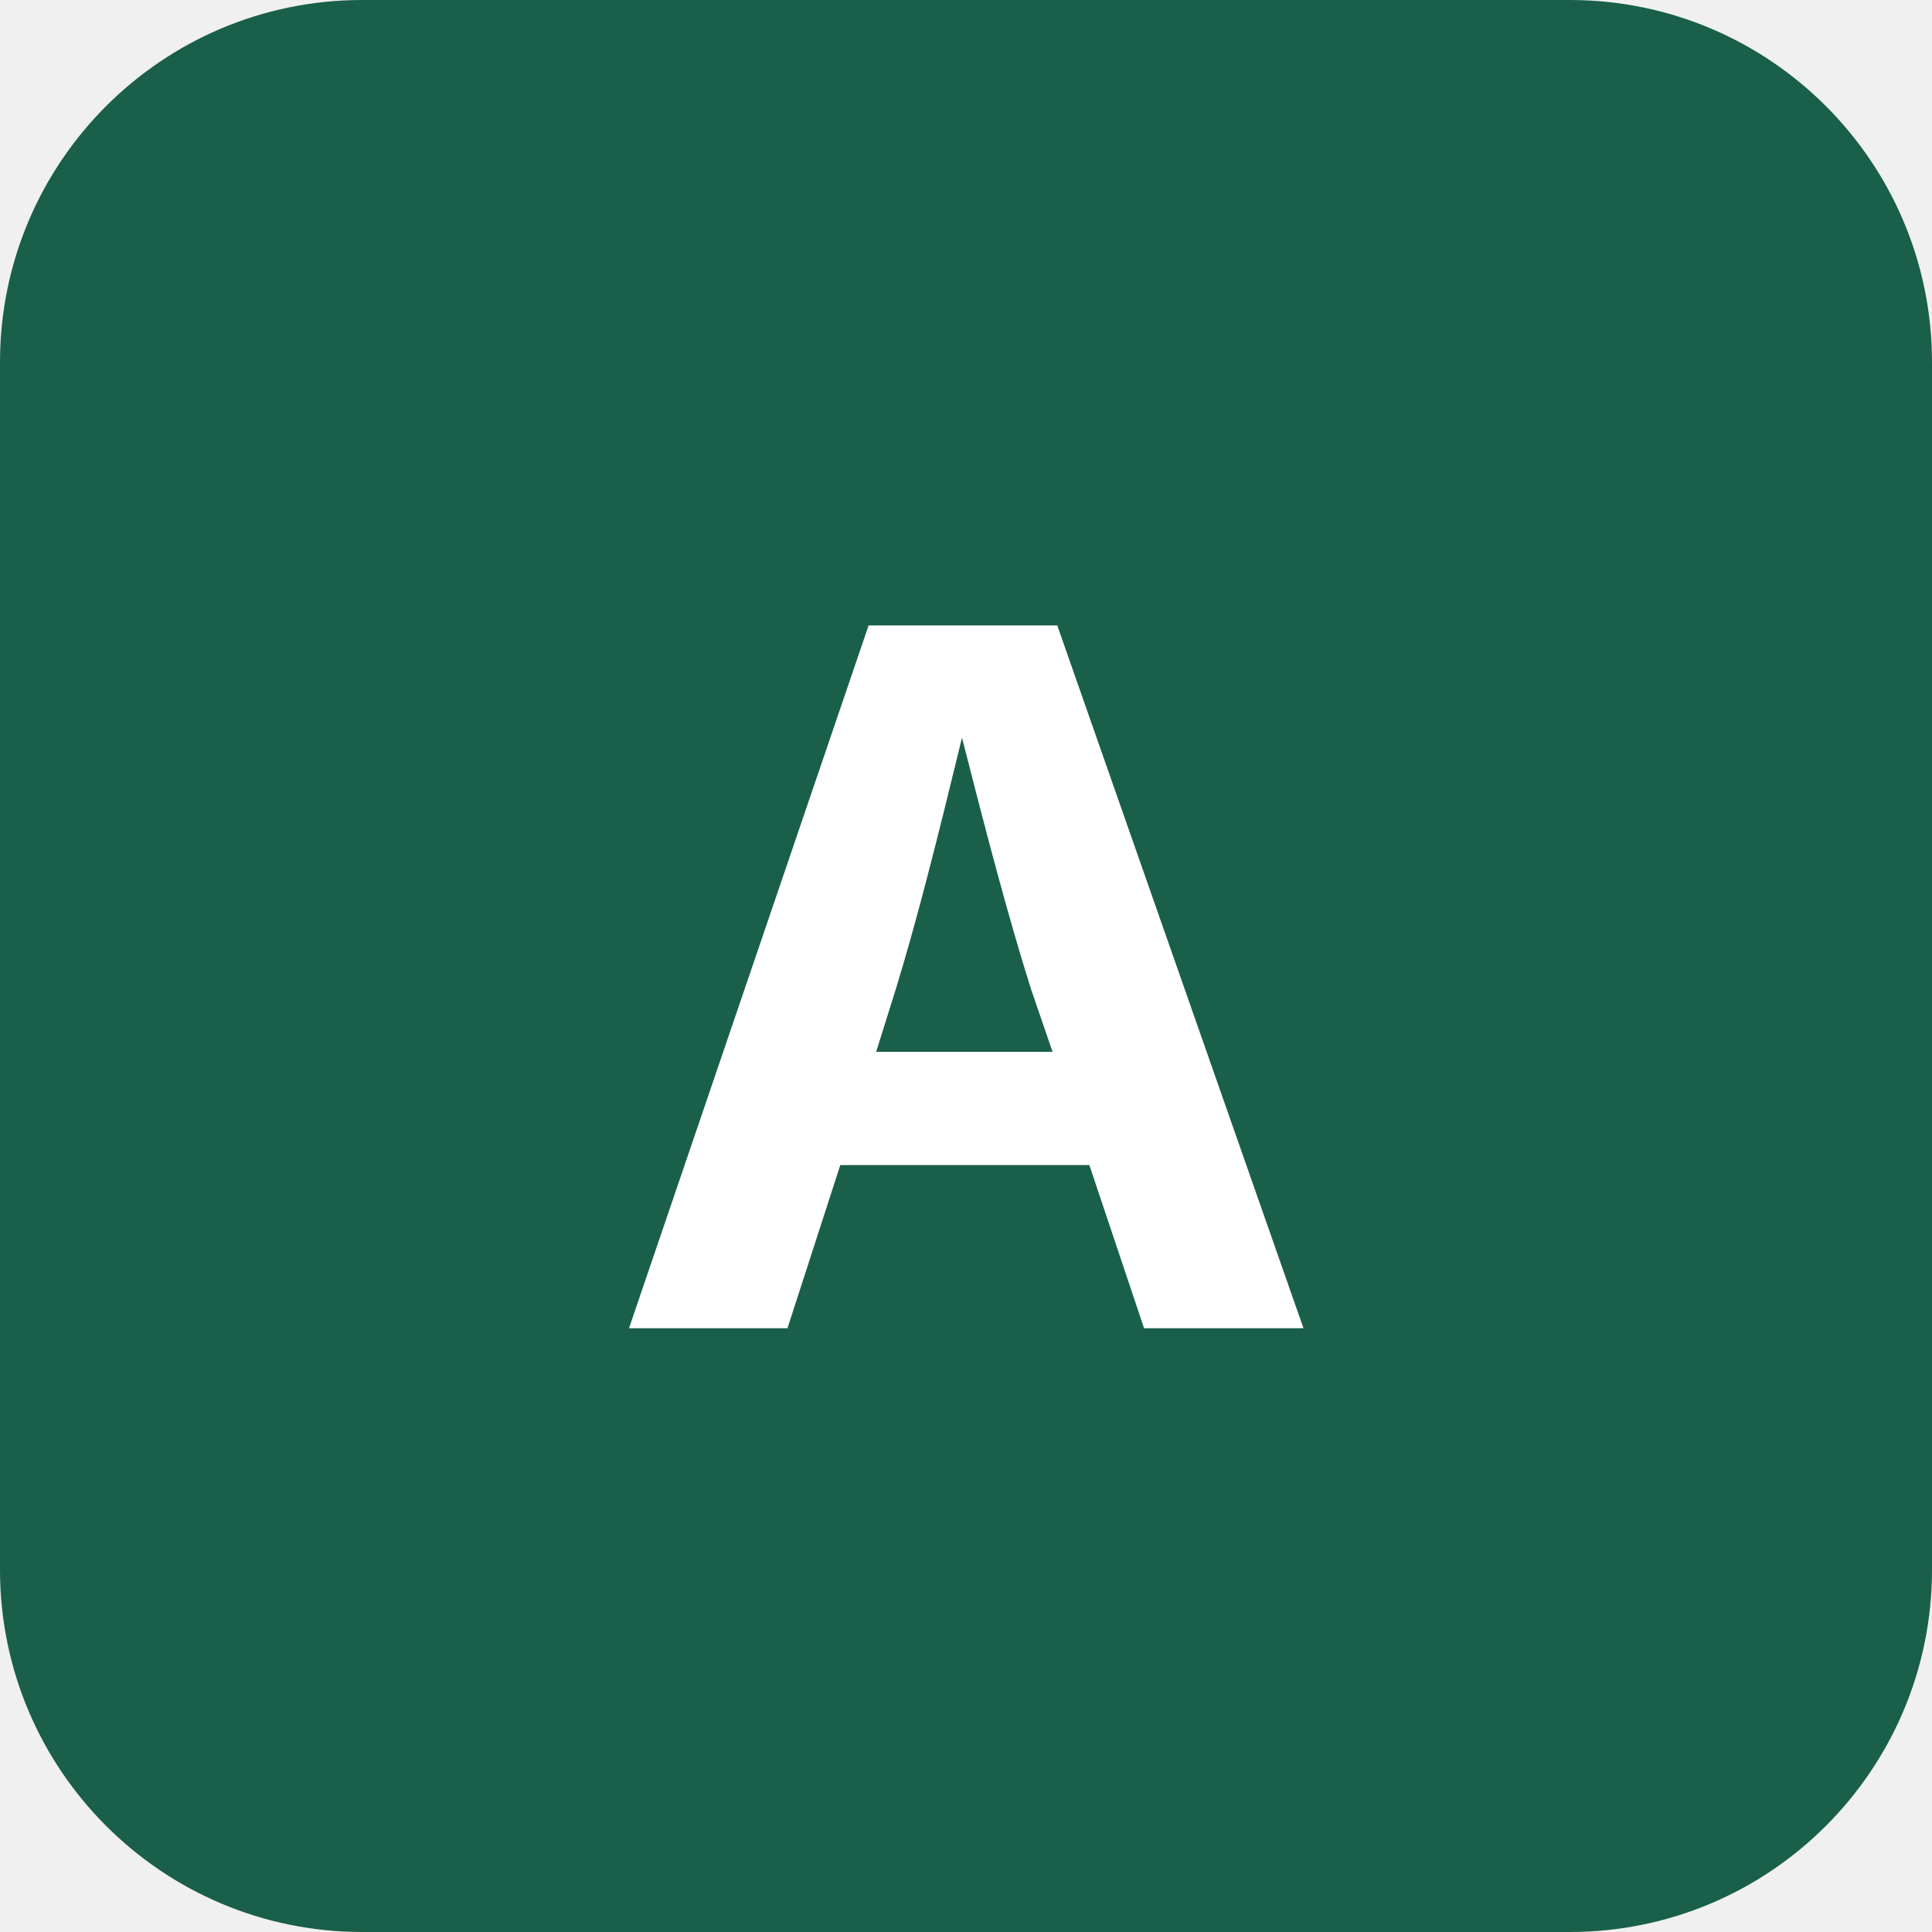
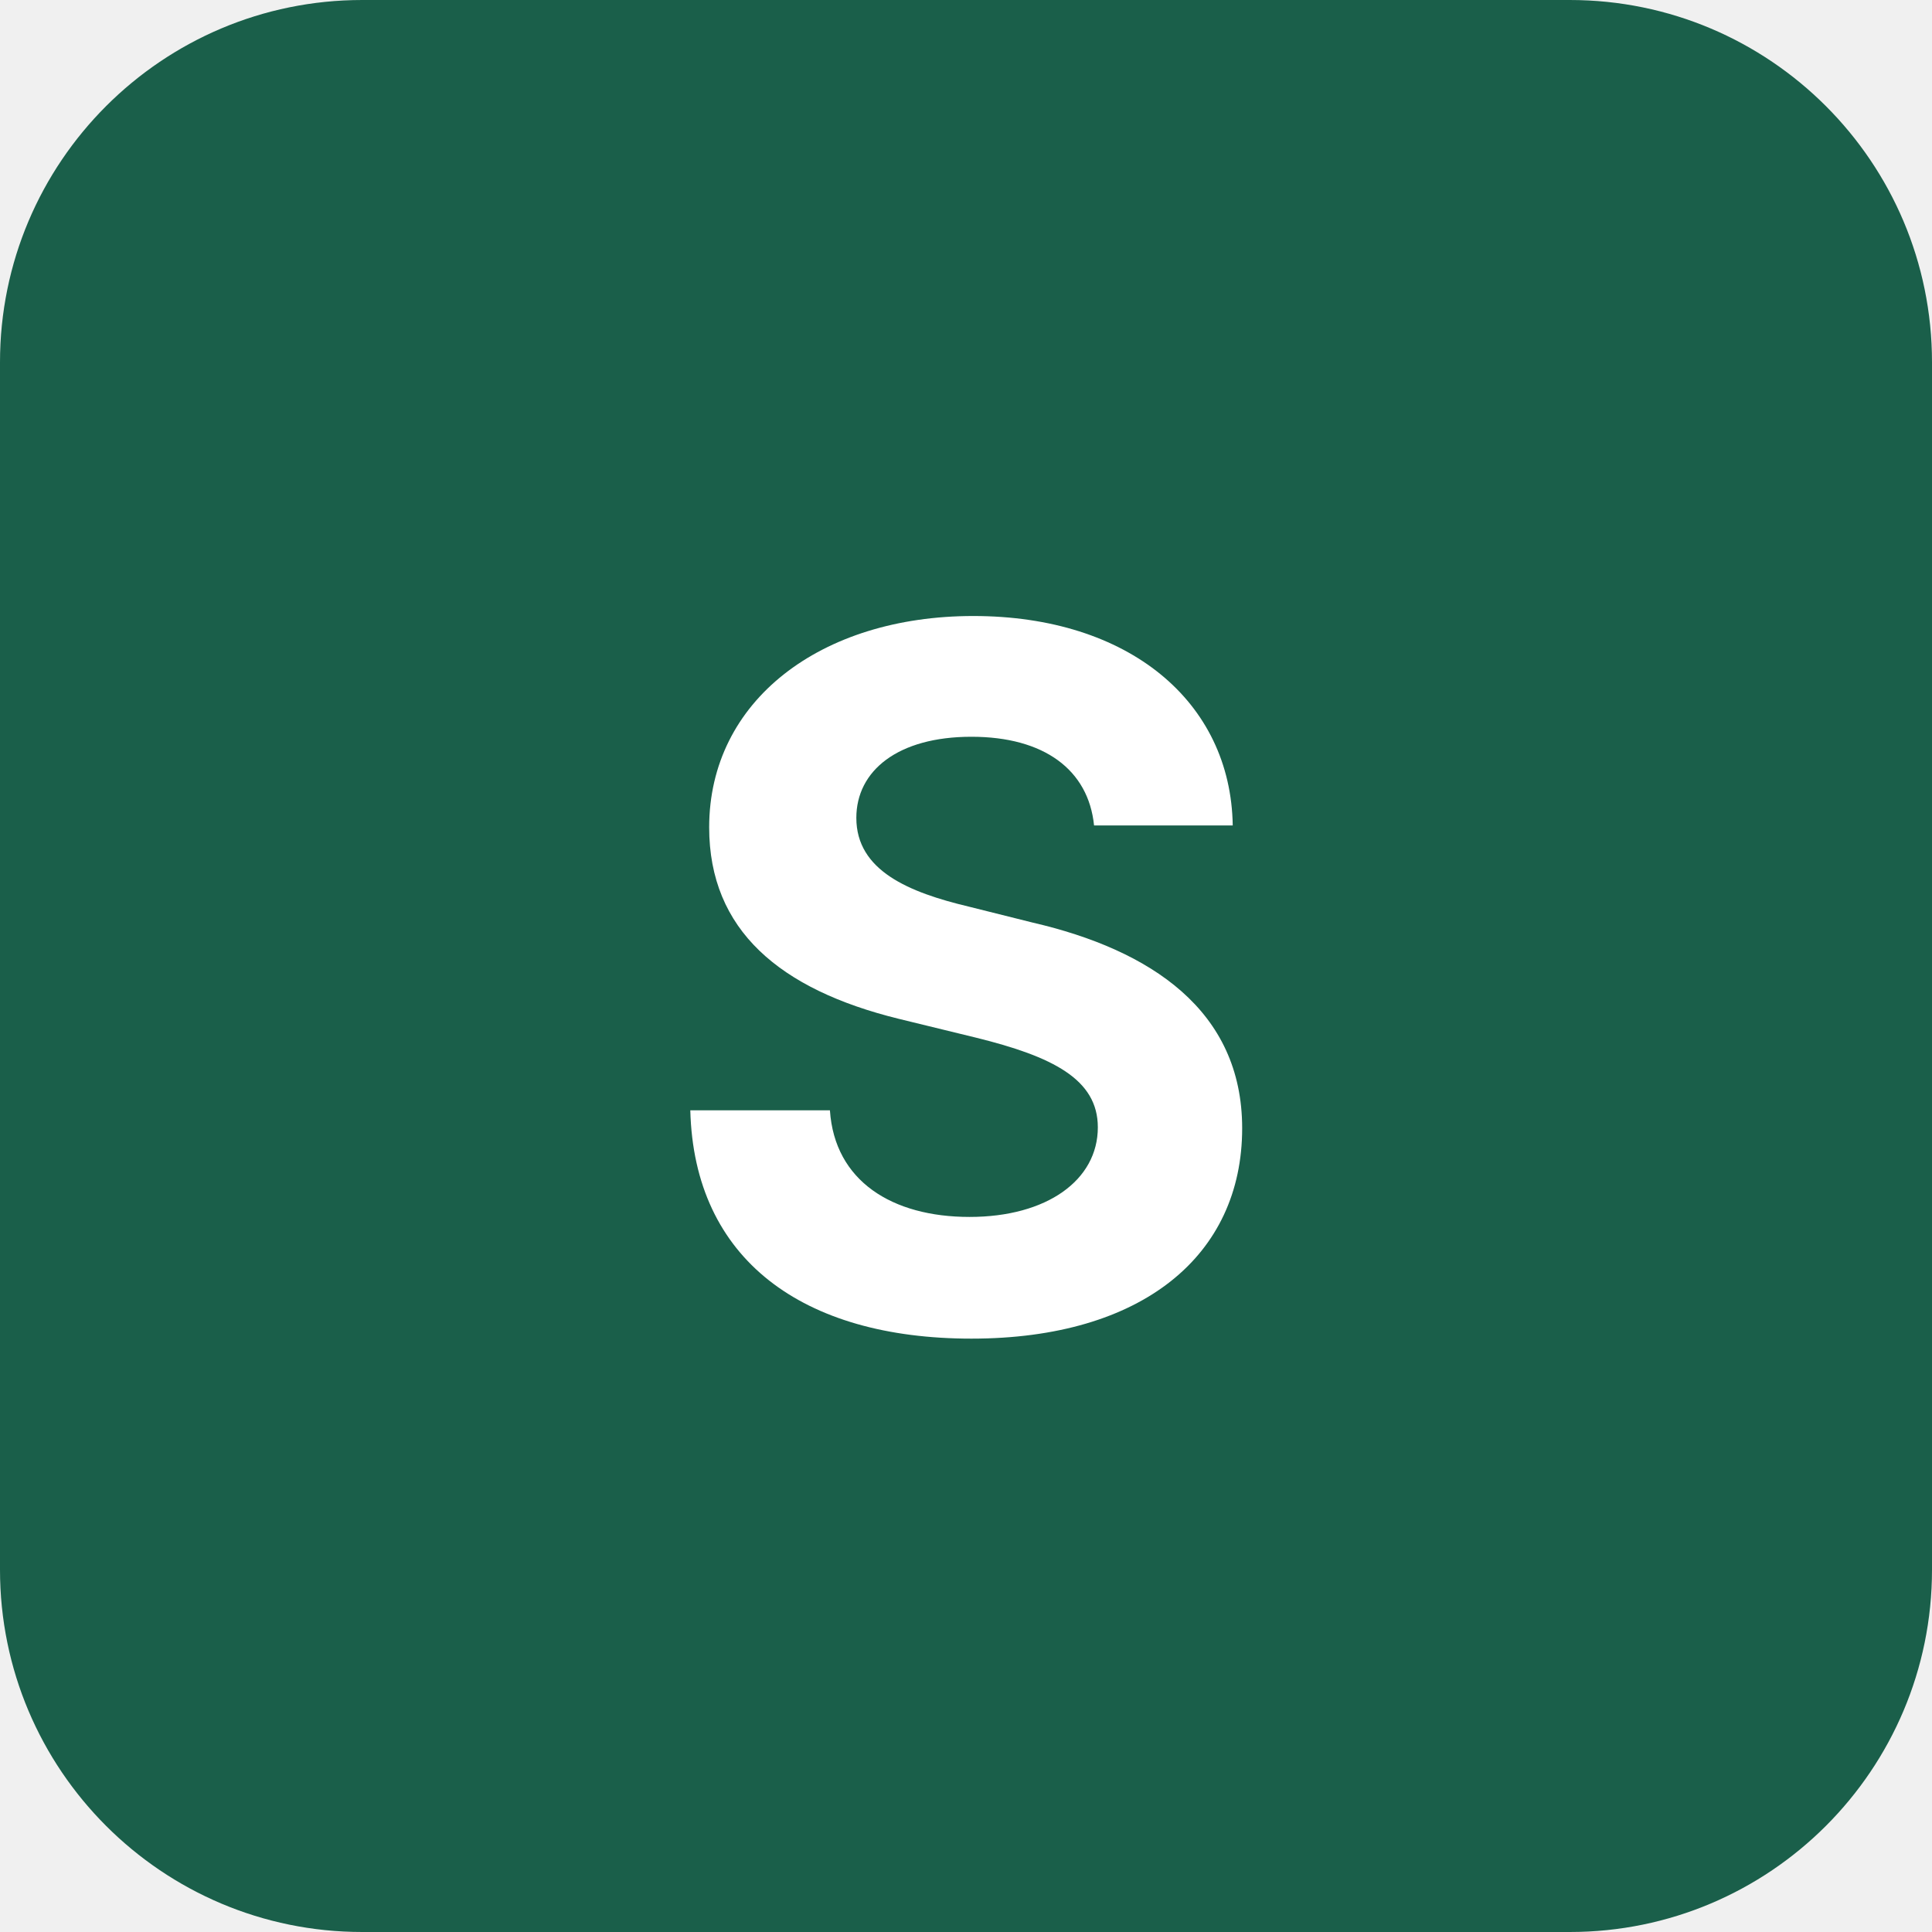
<svg xmlns="http://www.w3.org/2000/svg" viewBox="0 0 32 32" fill="none">
  <rect width="32" height="32" rx="6" fill="#1a5f4a" />
-   <text x="16" y="22" font-family="system-ui, -apple-system, sans-serif" font-size="16" font-weight="700" fill="white" text-anchor="middle">A</text>
+   <text x="16" y="22" font-family="system-ui, -apple-system, sans-serif" font-size="16" font-weight="700" fill="white" text-anchor="middle">S</text>
</svg>
